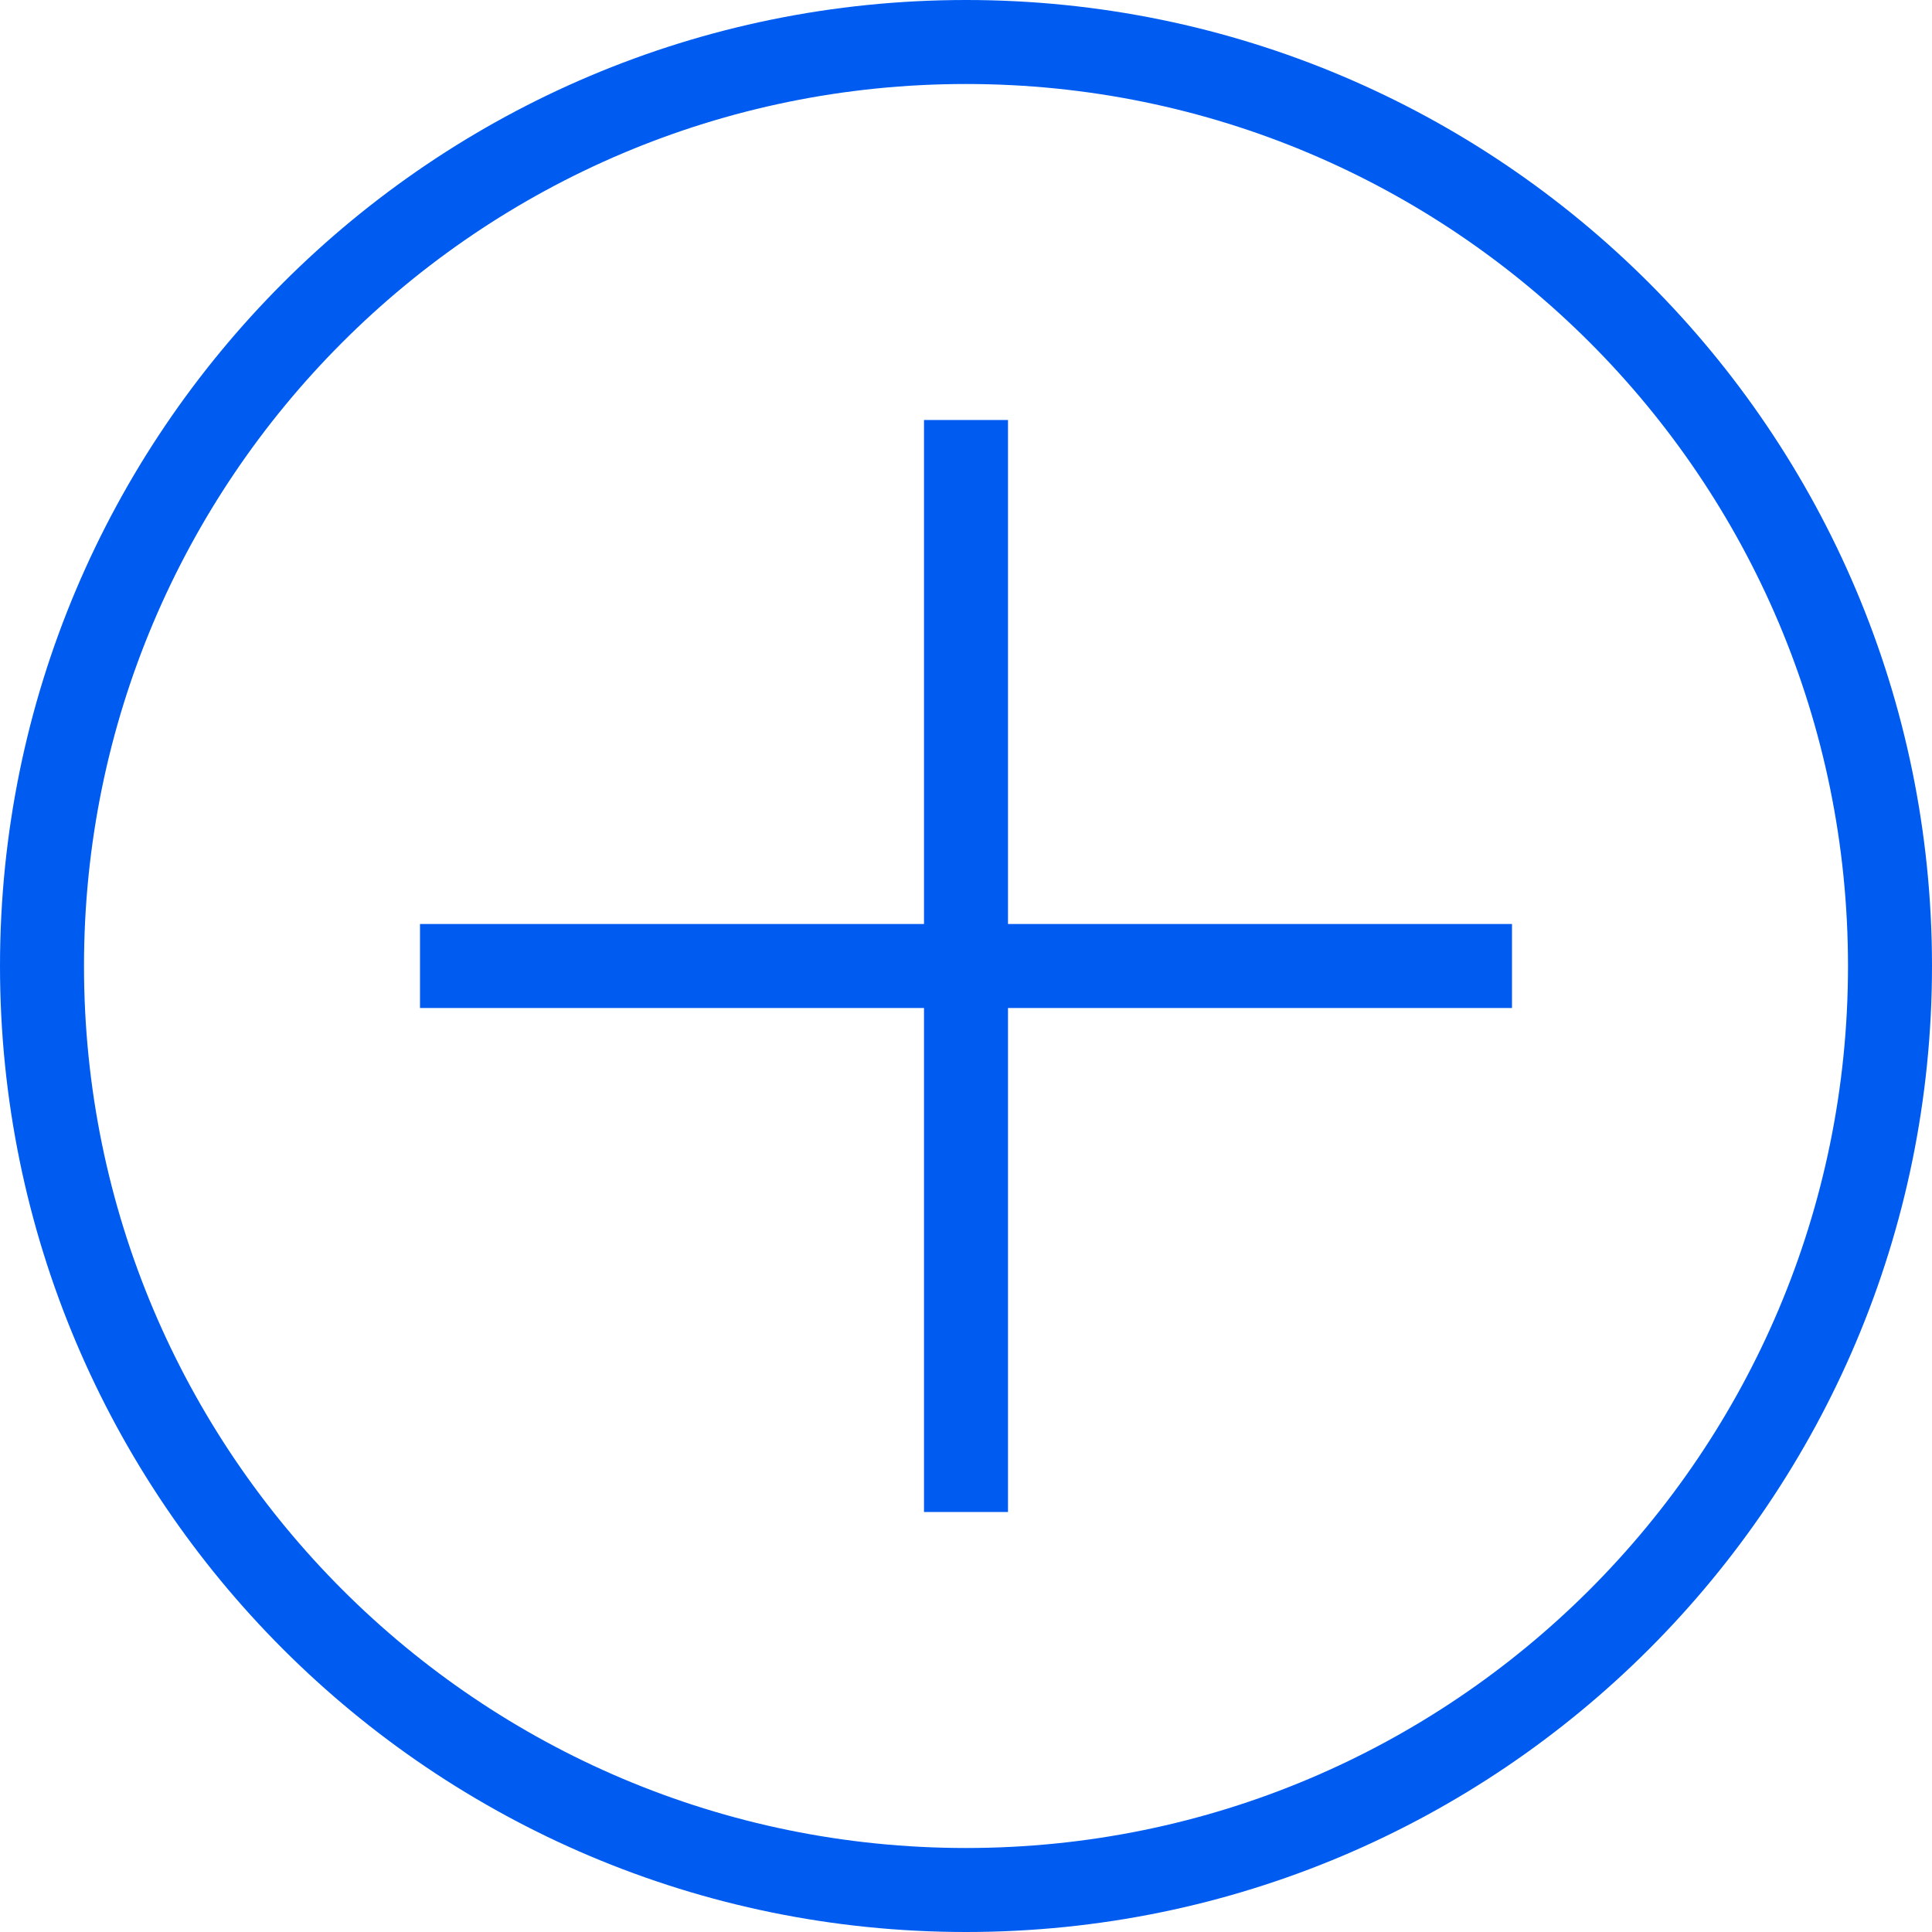
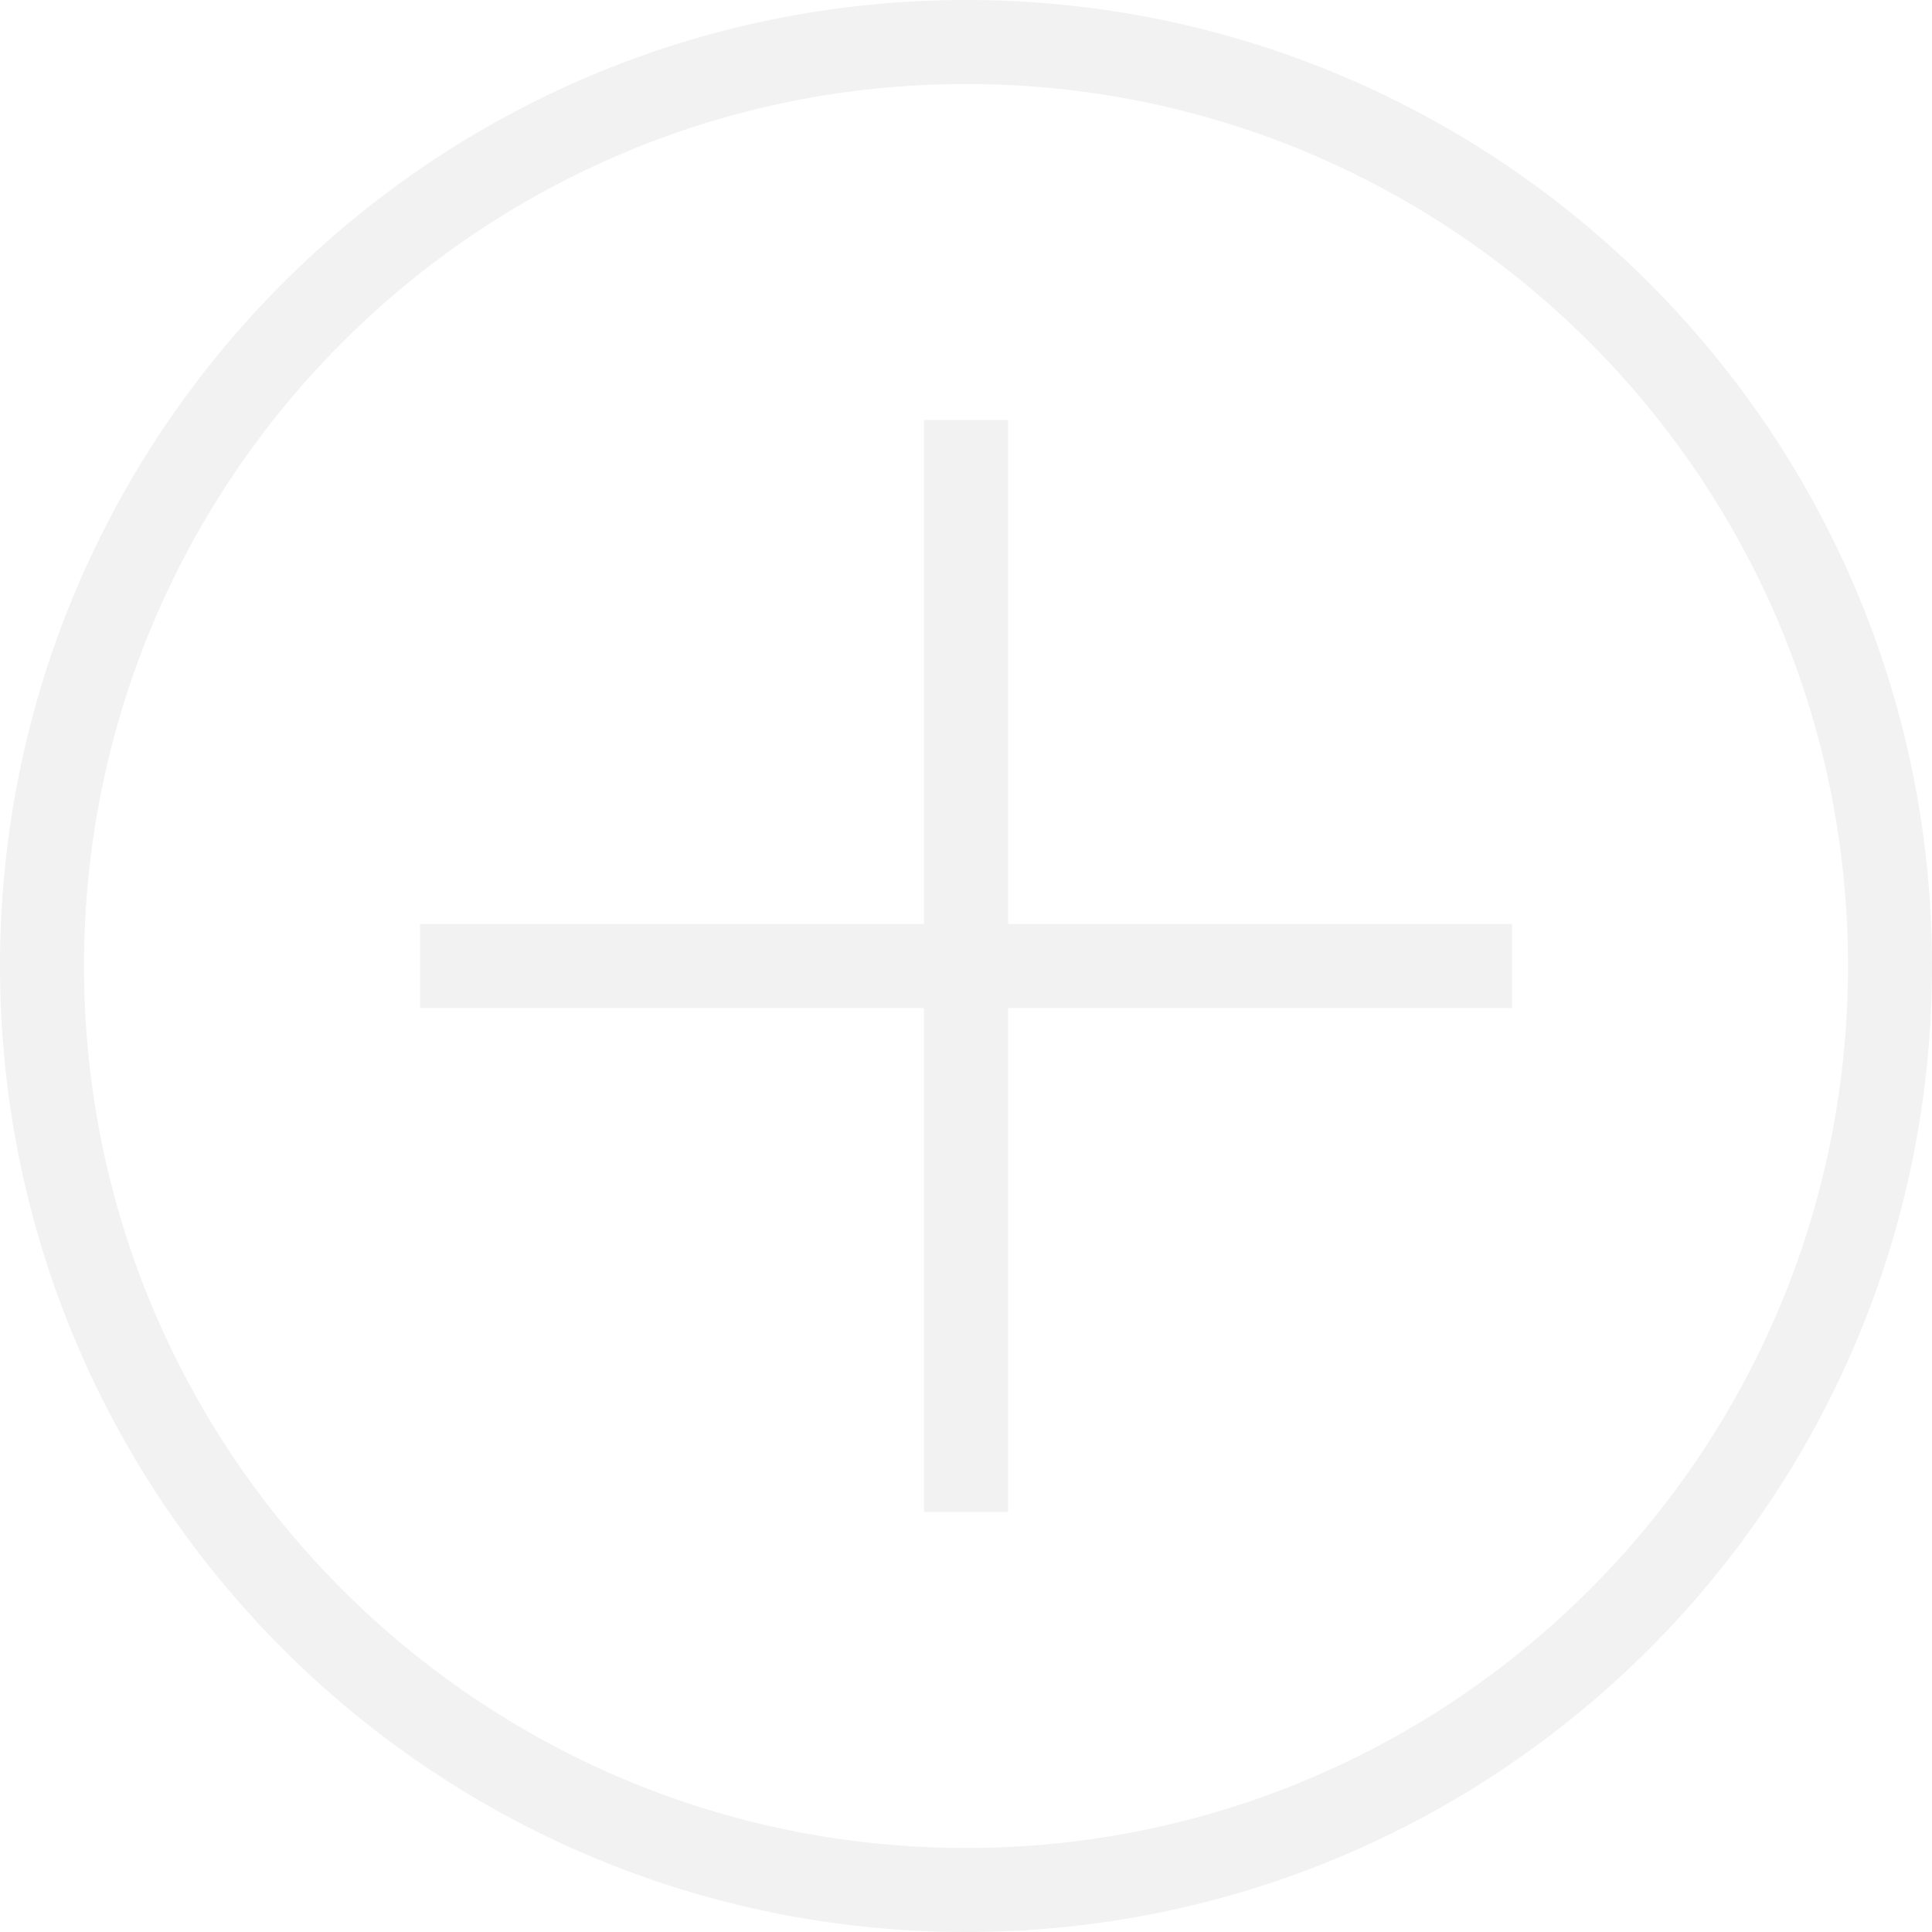
<svg xmlns="http://www.w3.org/2000/svg" preserveAspectRatio="none" overflow="visible" style="display: block;" width="23" height="23" viewBox="0 0 23 23" fill="none">
  <g id="Frame 52">
-     <path id="Ellipse 1" d="M22.5 11.5C22.5 17.575 17.575 22.5 11.5 22.5C5.425 22.5 0.5 17.575 0.5 11.5C0.5 5.425 5.425 0.5 11.5 0.5C17.575 0.5 22.5 5.425 22.5 11.5Z" stroke="#005CF1" />
-     <path id="Line 122" d="M11.5 5L11.5 18" stroke="#005CF1" />
-     <path id="Line 123" d="M18 11.5L5 11.5" stroke="#005CF1" />
+     <path id="Ellipse 1" d="M22.5 11.5C22.5 17.575 17.575 22.5 11.5 22.5C5.425 22.5 0.5 17.575 0.5 11.5C0.5 5.425 5.425 0.5 11.5 0.5C17.575 0.5 22.5 5.425 22.5 11.5Z" stroke="#F2F2F2" />
+     <path id="Line 122" d="M11.5 5L11.5 18" stroke="#F2F2F2" />
+     <path id="Line 123" d="M18 11.5L5 11.5" stroke="#F2F2F2" />
  </g>
</svg>
